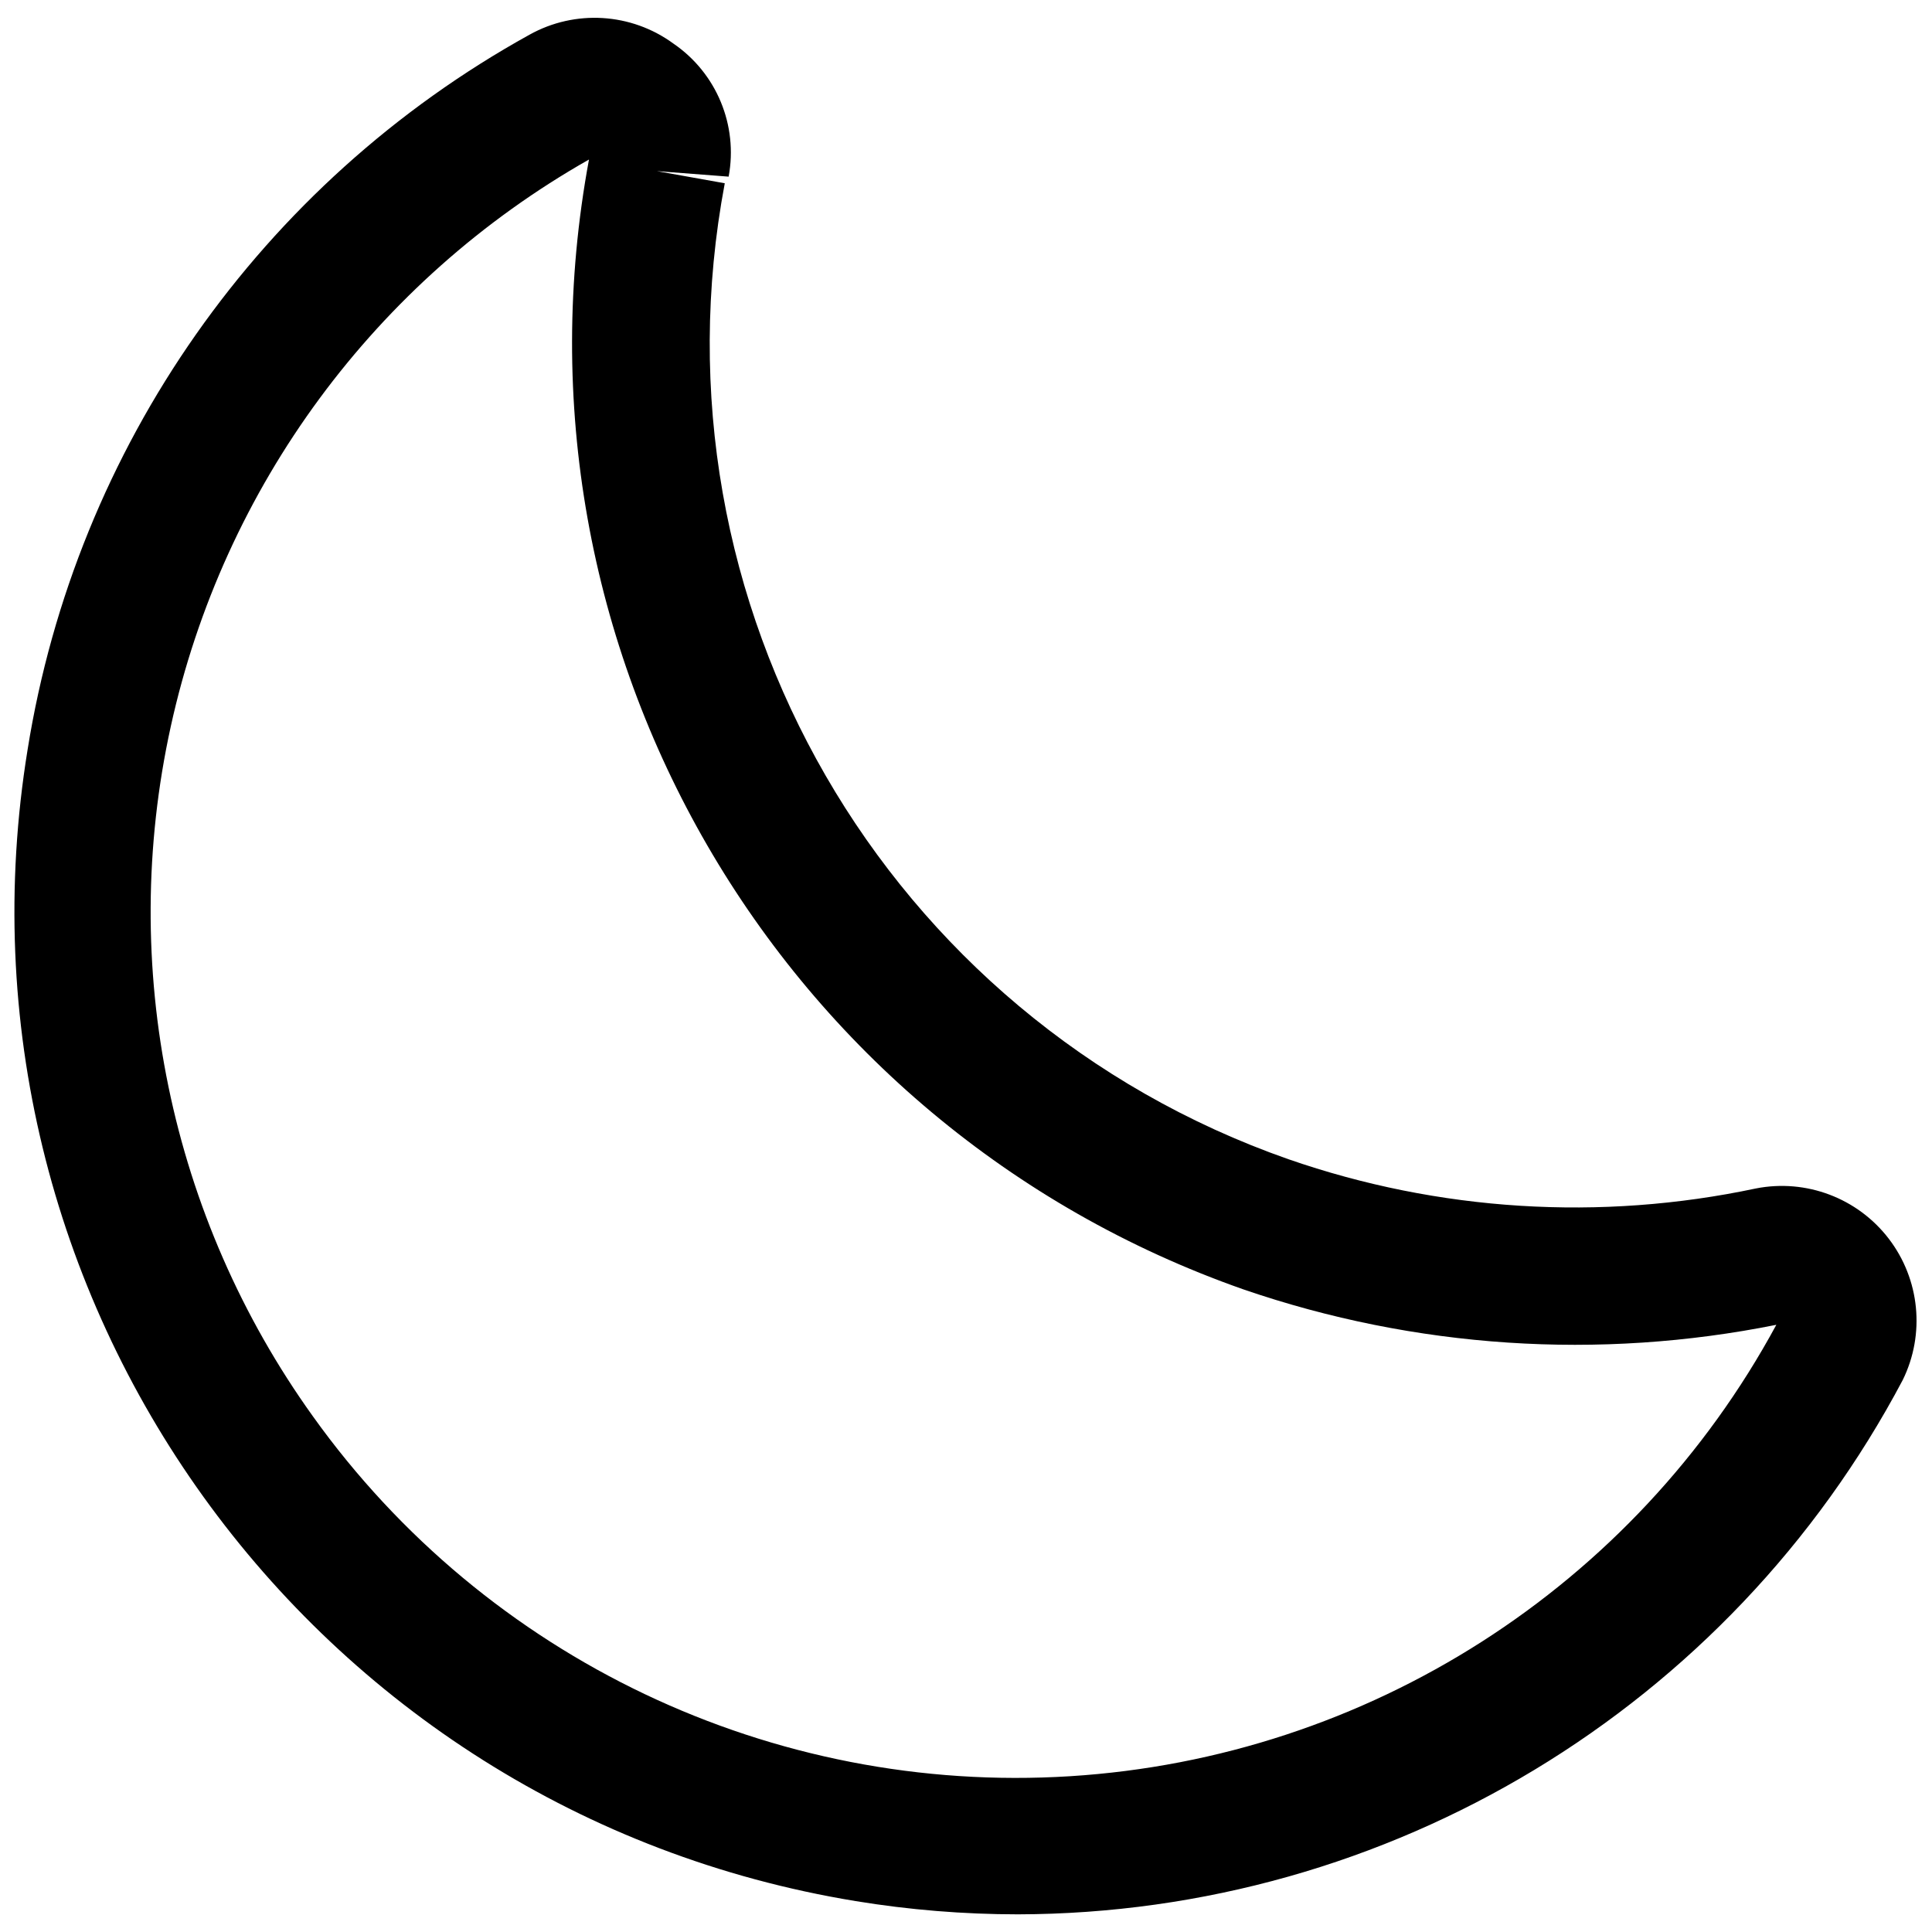
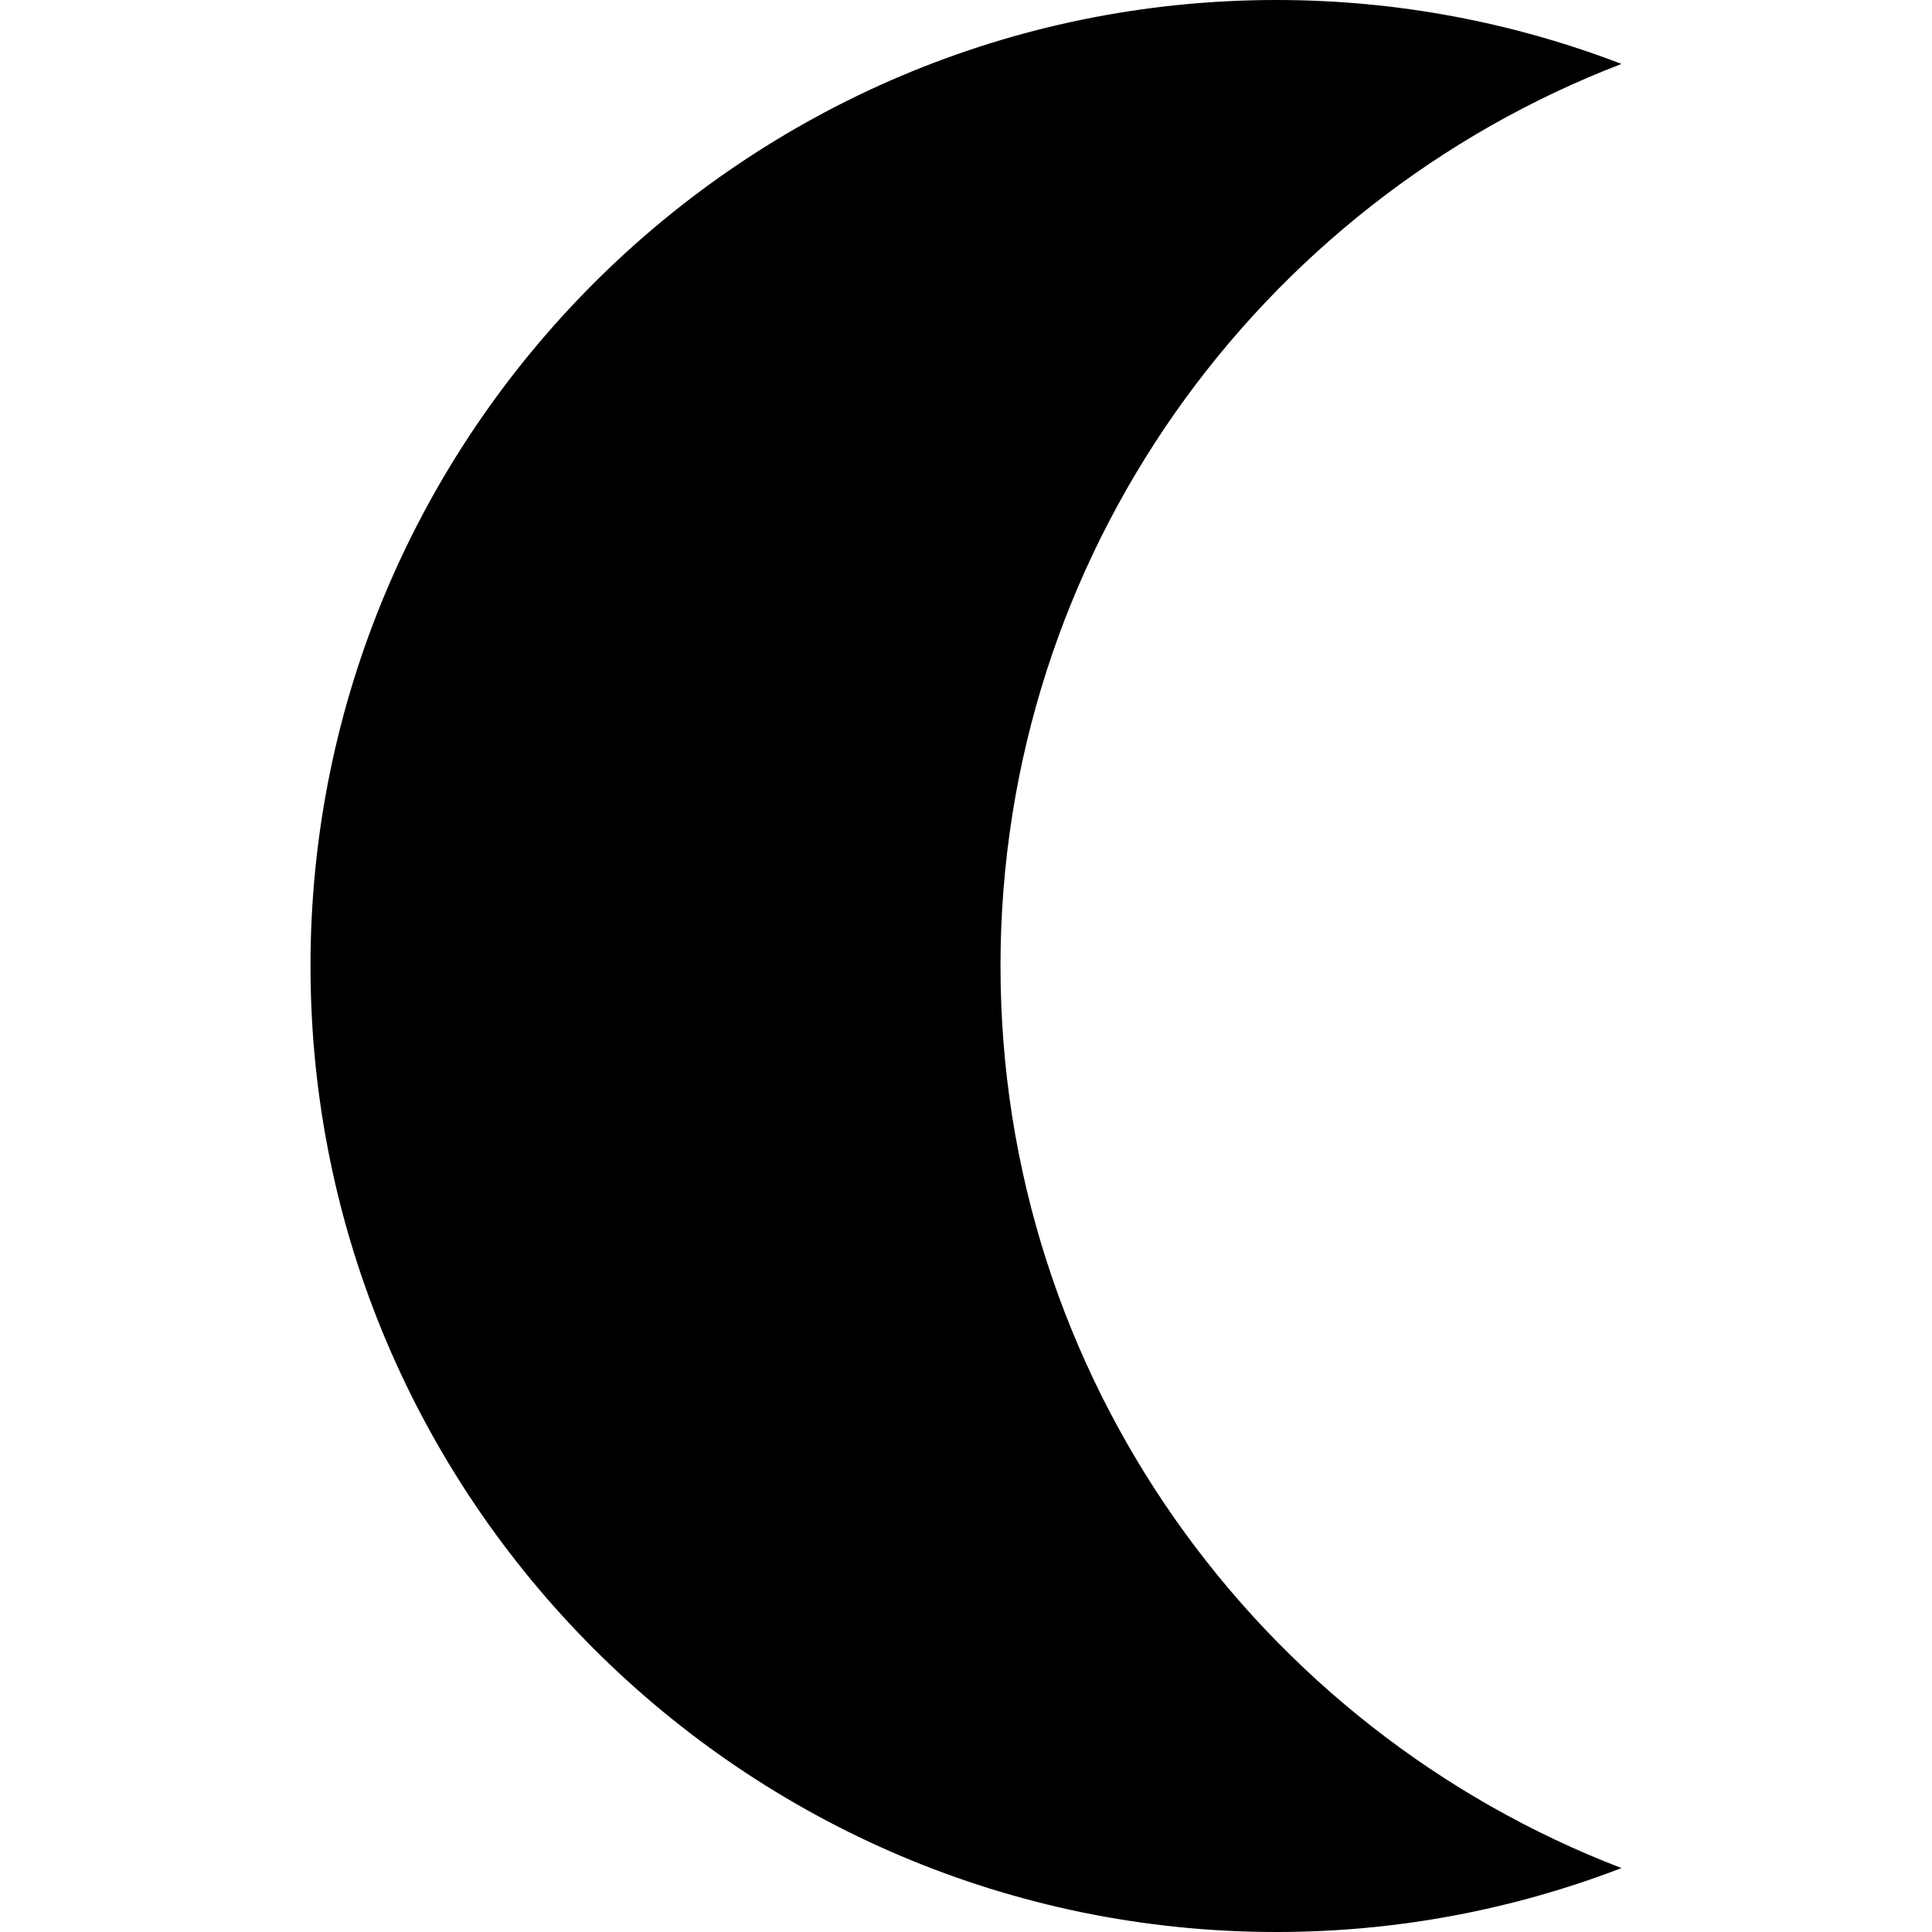
- <svg xmlns="http://www.w3.org/2000/svg" fill="#000000" width="38px" height="38px" viewBox="0 0 35 35" data-name="Layer 2" id="Layer_2">
+ <svg xmlns="http://www.w3.org/2000/svg" height="38px" width="38px" version="1.1" id="Capa_1" viewBox="0 0 56 56" xml:space="preserve" fill="#000000">
  <g id="SVGRepo_bgCarrier" stroke-width="0" />
  <g id="SVGRepo_tracerCarrier" stroke-linecap="round" stroke-linejoin="round" />
  <g id="SVGRepo_iconCarrier">
-     <path d="M18.44,34.68a18.22,18.22,0,0,1-2.94-.24,18.18,18.18,0,0,1-15-20.86A18.06,18.06,0,0,1,9.59.63,2.42,2.42,0,0,1,12.2.79a2.39,2.39,0,0,1,1,2.41L11.9,3.1l1.23.22A15.66,15.66,0,0,0,23.34,21h0a15.82,15.82,0,0,0,8.47.53A2.44,2.44,0,0,1,34.47,25,18.18,18.18,0,0,1,18.44,34.68ZM10.67,2.89a15.67,15.67,0,0,0-5,22.77A15.66,15.66,0,0,0,32.18,24a18.49,18.49,0,0,1-9.65-.64A18.18,18.18,0,0,1,10.67,2.89Z" />
+     <path style="fill:#000000;" d="M29,28c0-11.917,7.486-22.112,18-26.147C43.892,0.66,40.523,0,37,0C21.561,0,9,12.561,9,28 s12.561,28,28,28c3.523,0,6.892-0.66,10-1.853C36.486,50.112,29,39.917,29,28z" />
  </g>
</svg>
